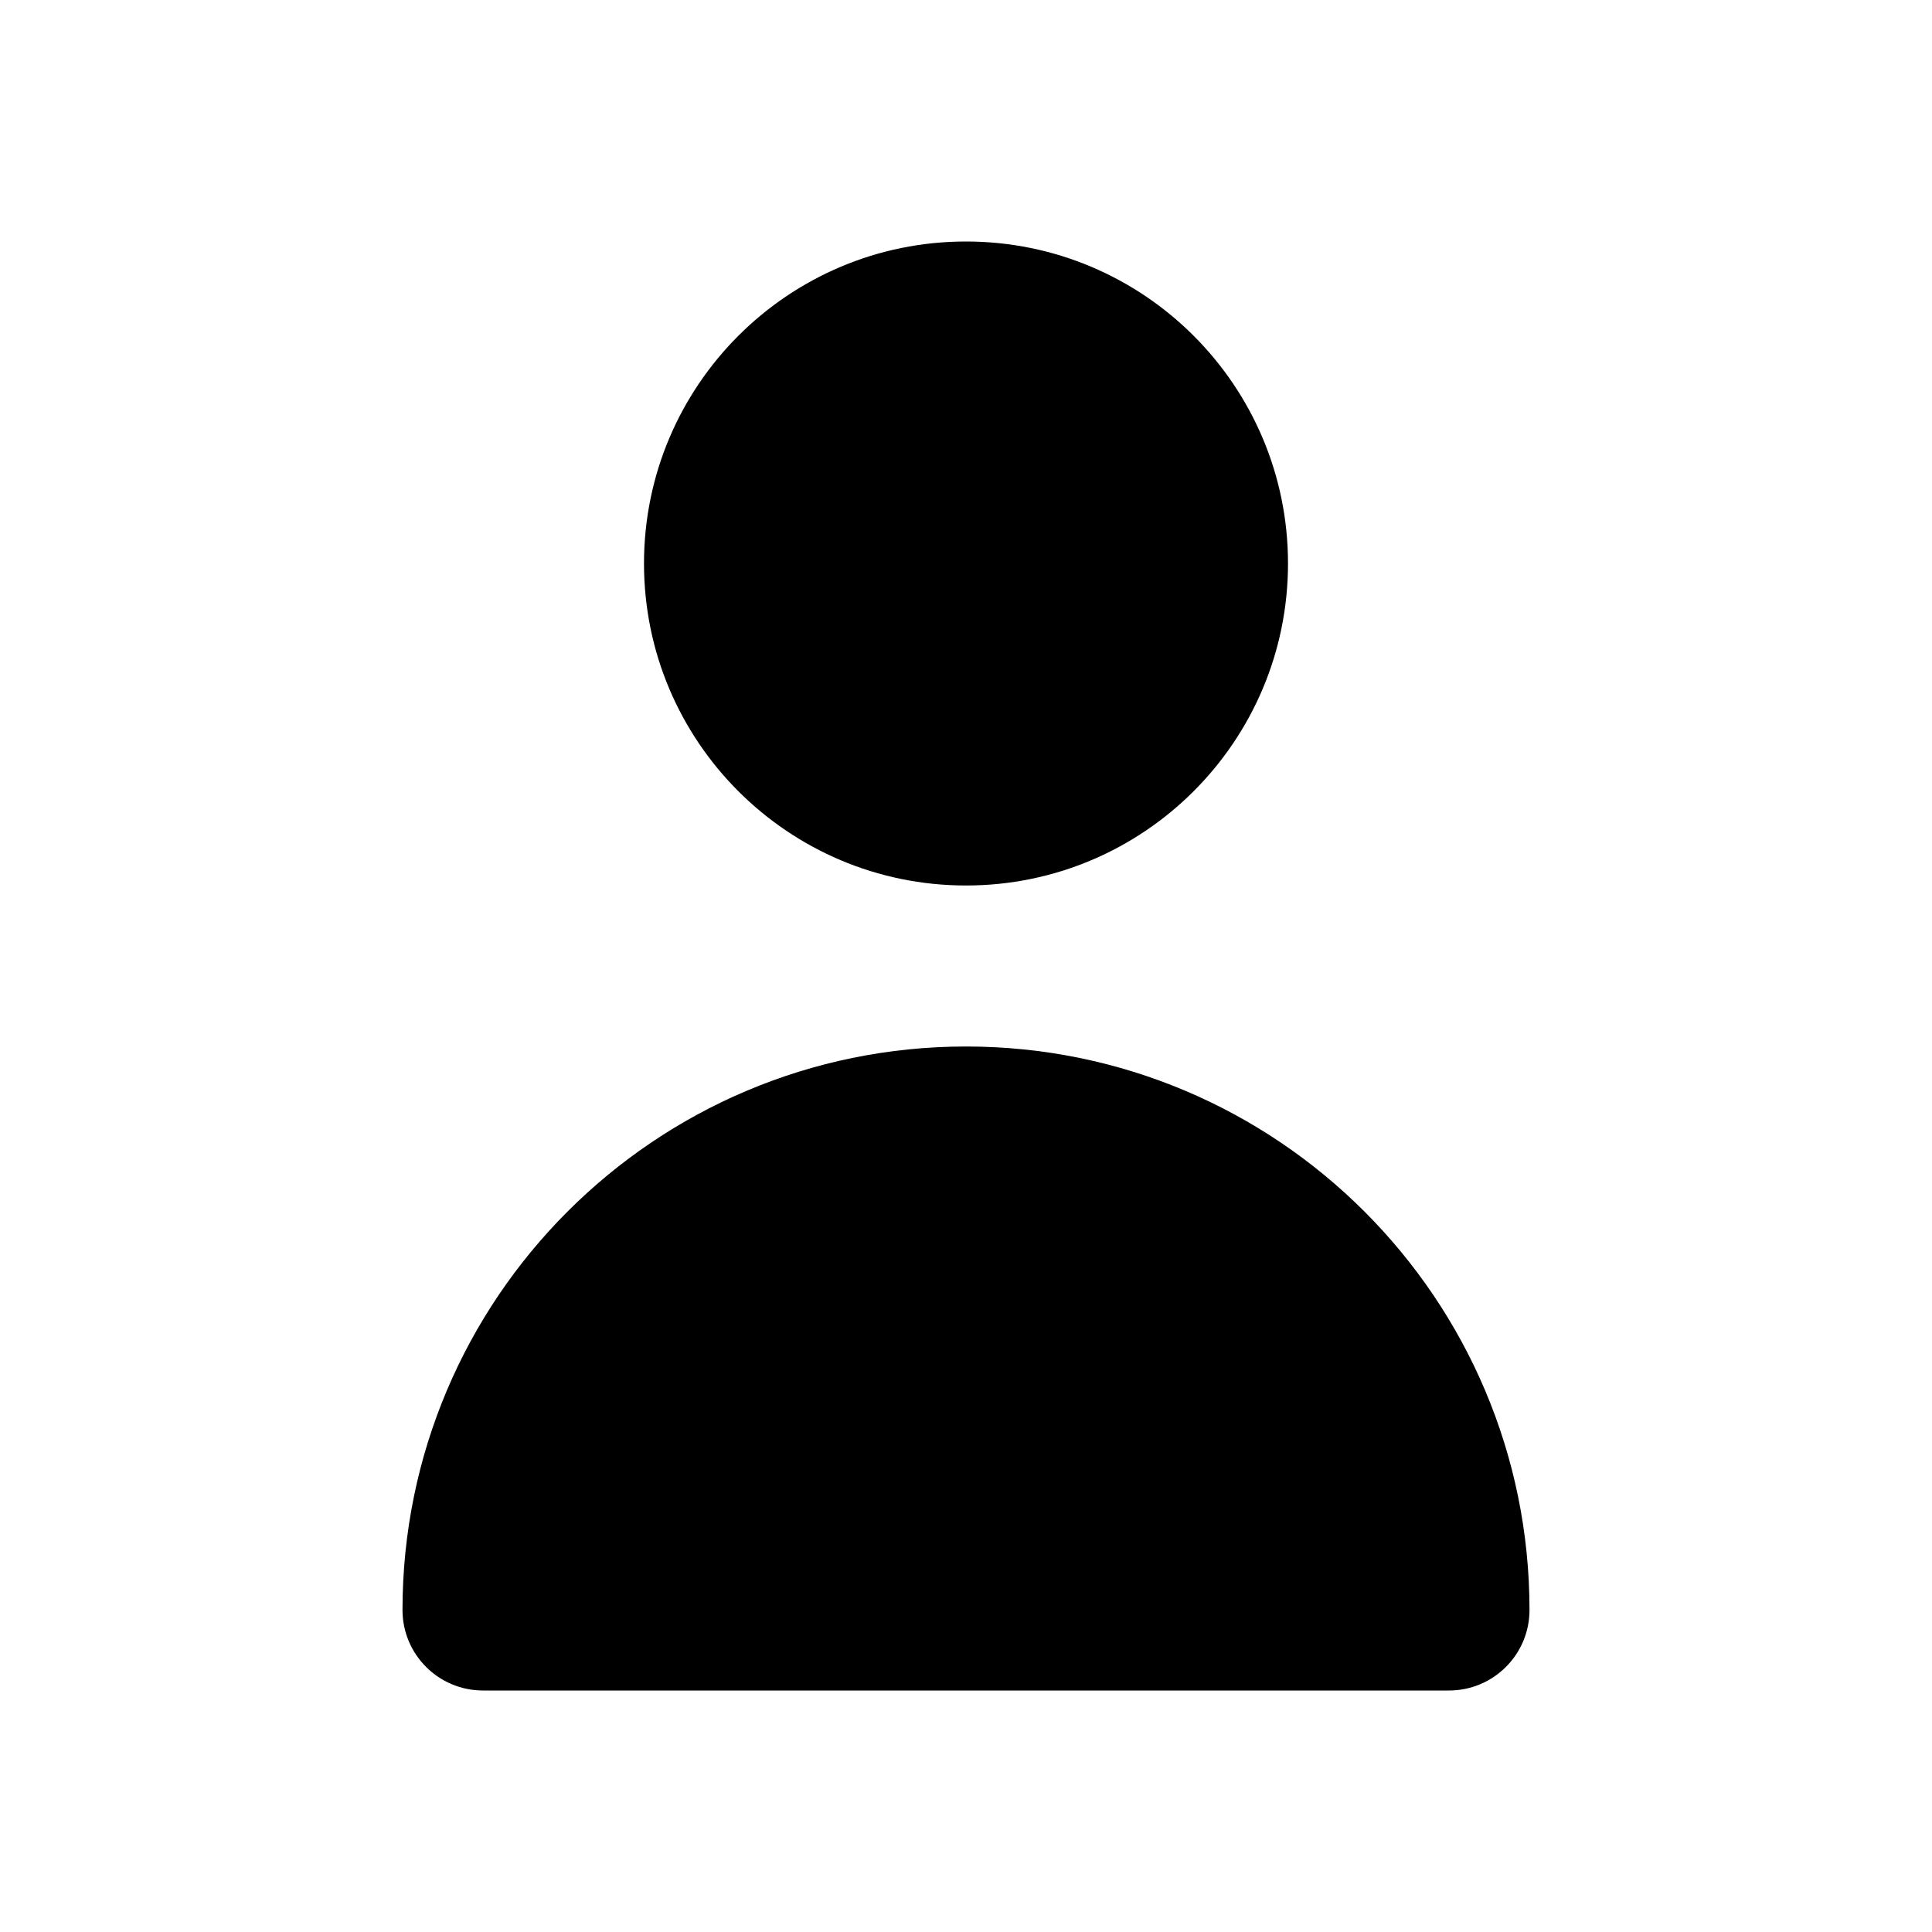
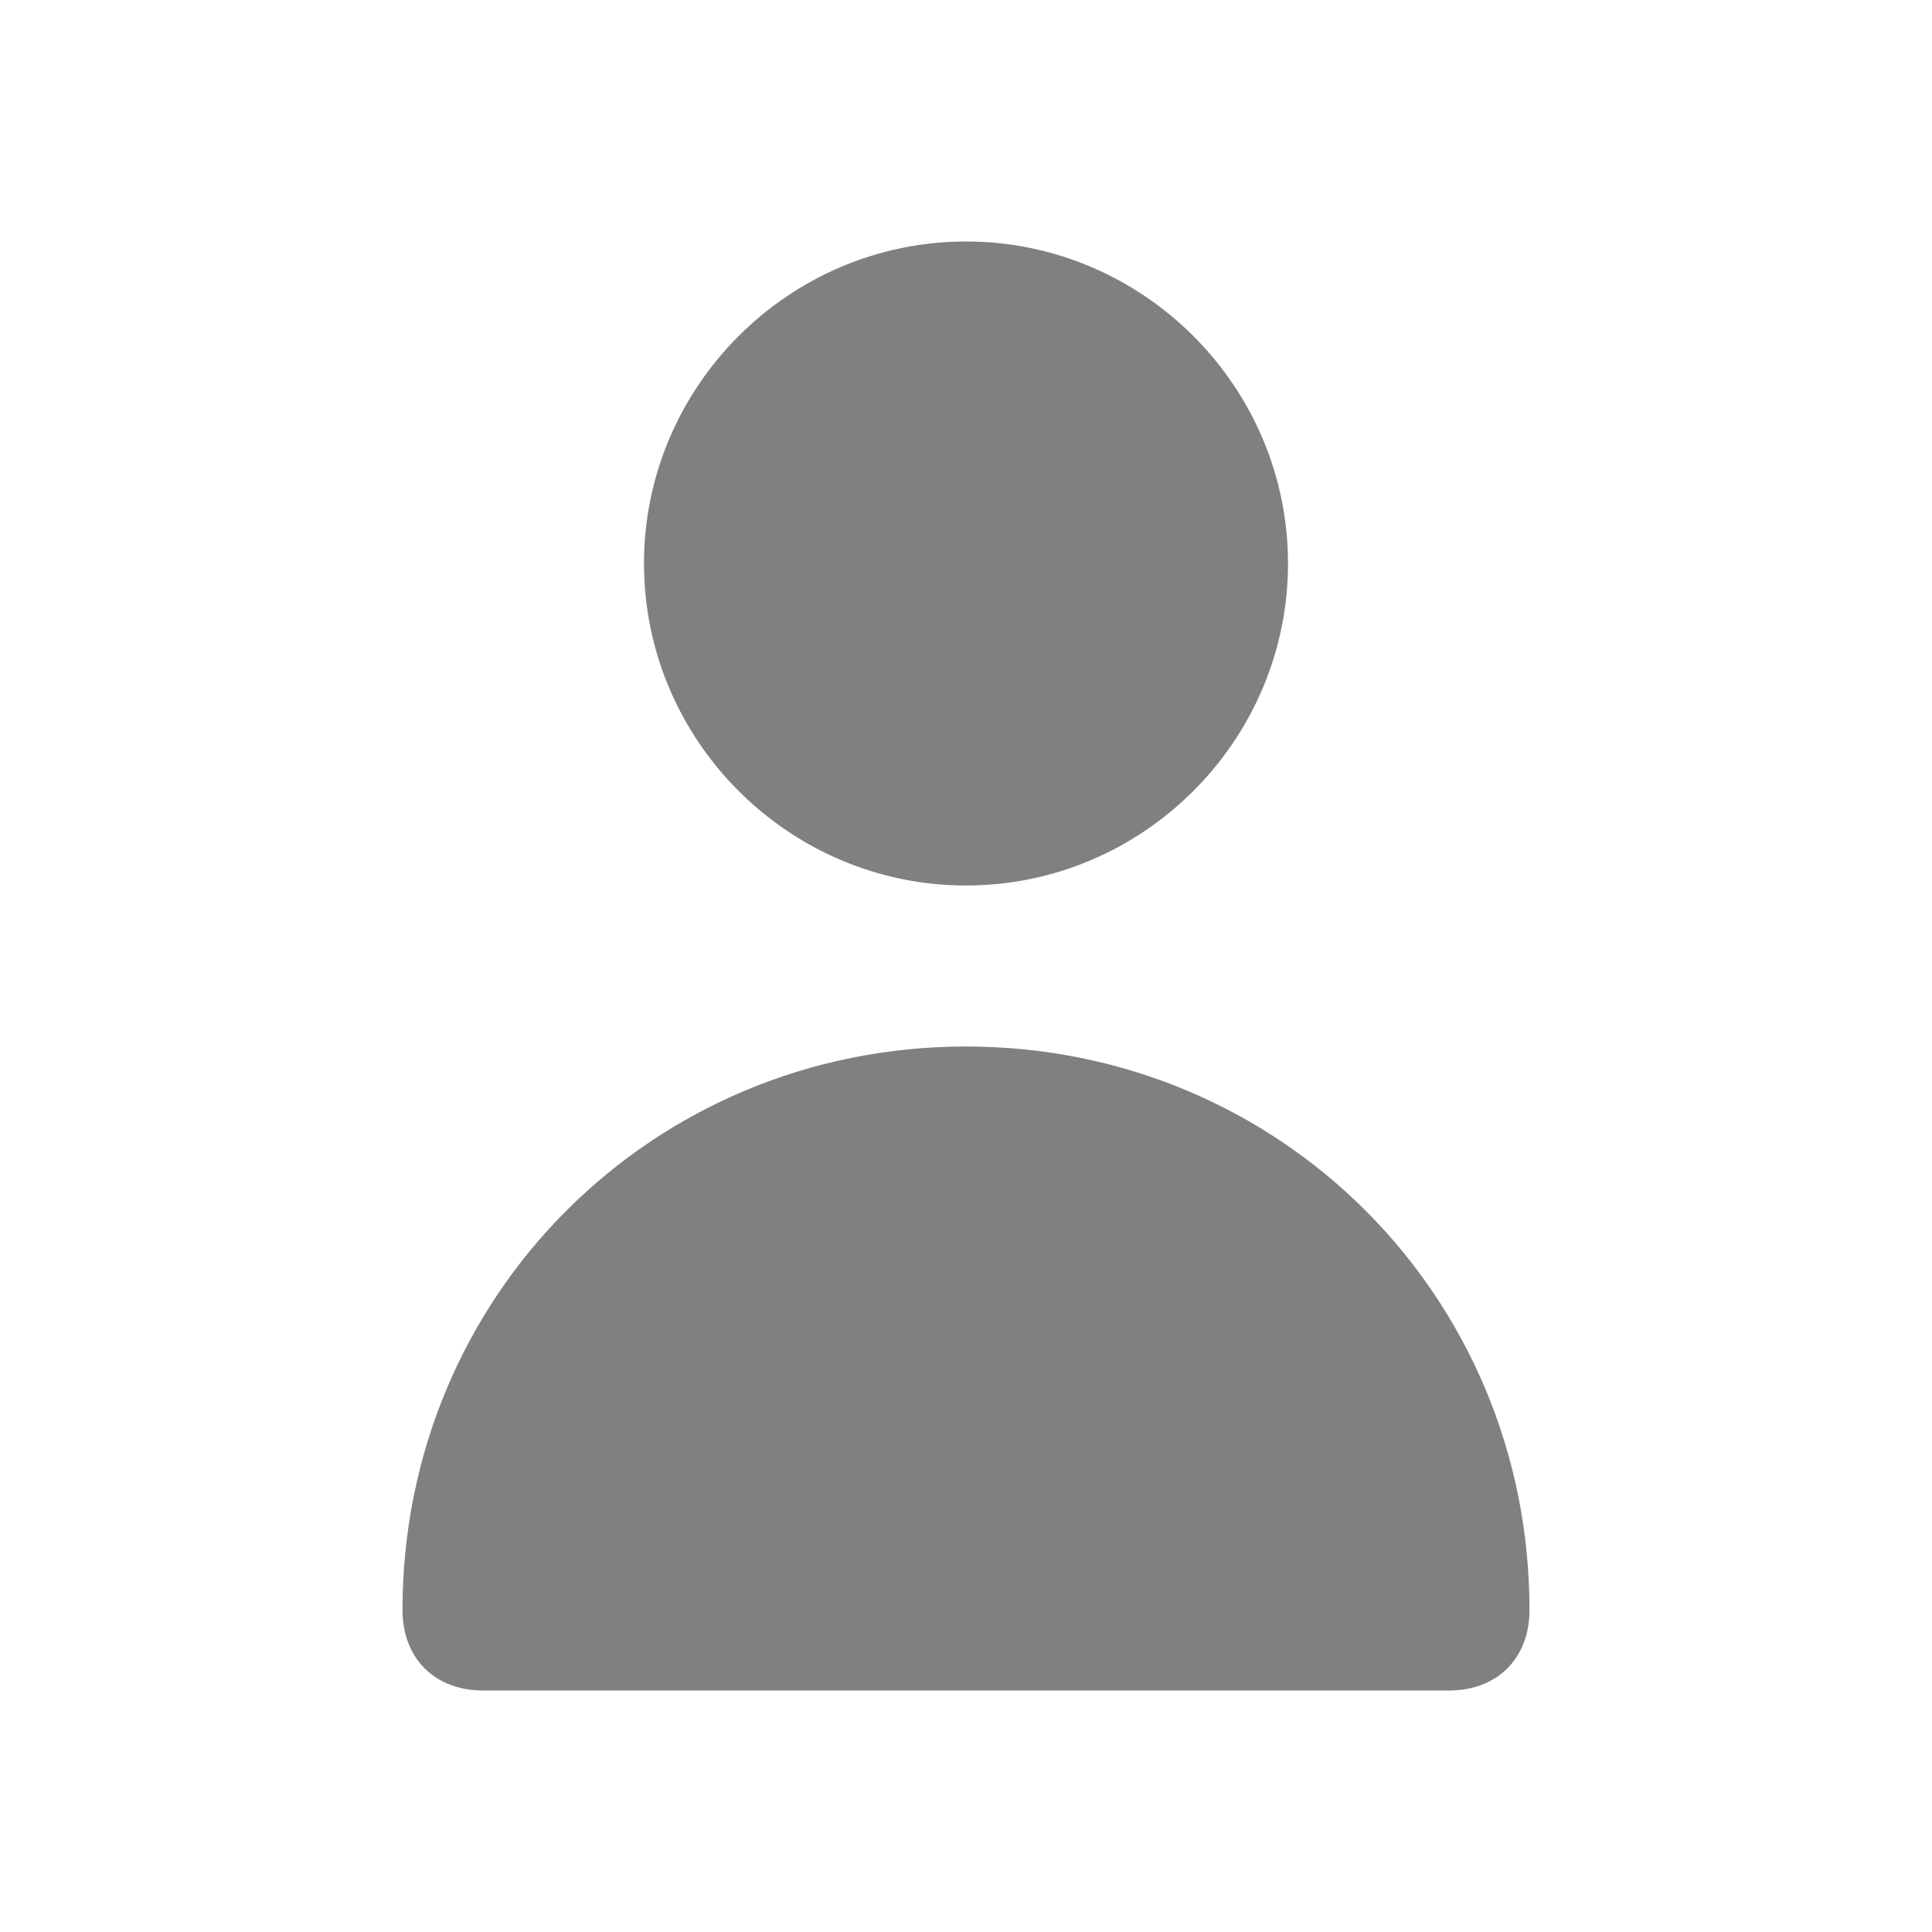
- <svg xmlns="http://www.w3.org/2000/svg" viewBox="0 0 24 24">
-   <g data-name="Layer 2">
-     <g data-name="person">
-       <rect width="24" height="24" opacity="0" />
-       <path d="M12 11a4 4 0 1 0-4-4 4 4 0 0 0 4 4zM18 21a1 1 0 0 0 1-1 7 7 0 0 0-14 0 1 1 0 0 0 1 1z" />
+ <svg xmlns="http://www.w3.org/2000/svg" version="1.1" id="Layer_1" x="0px" y="0px" viewBox="0 0 24 24" style="enable-background:new 0 0 24 24;" xml:space="preserve">
+   <style type="text/css">
+ 	.st0{fill:#808080;fill-opacity:0;}
+ 	.st1{fill:#808080;}
+ </style>
+   <g>
+     <g>
+       <rect class="st0" width="24" height="24" />
+       <path class="st1" d="M12,11c2.2,0,4-1.8,4-4s-1.8-4-4-4S8,4.8,8,7S9.8,11,12,11z M18,21c0.6,0,1-0.4,1-1c0-3.9-3.1-7-7-7    s-7,3.1-7,7c0,0.6,0.4,1,1,1H18z" />
    </g>
  </g>
</svg>
